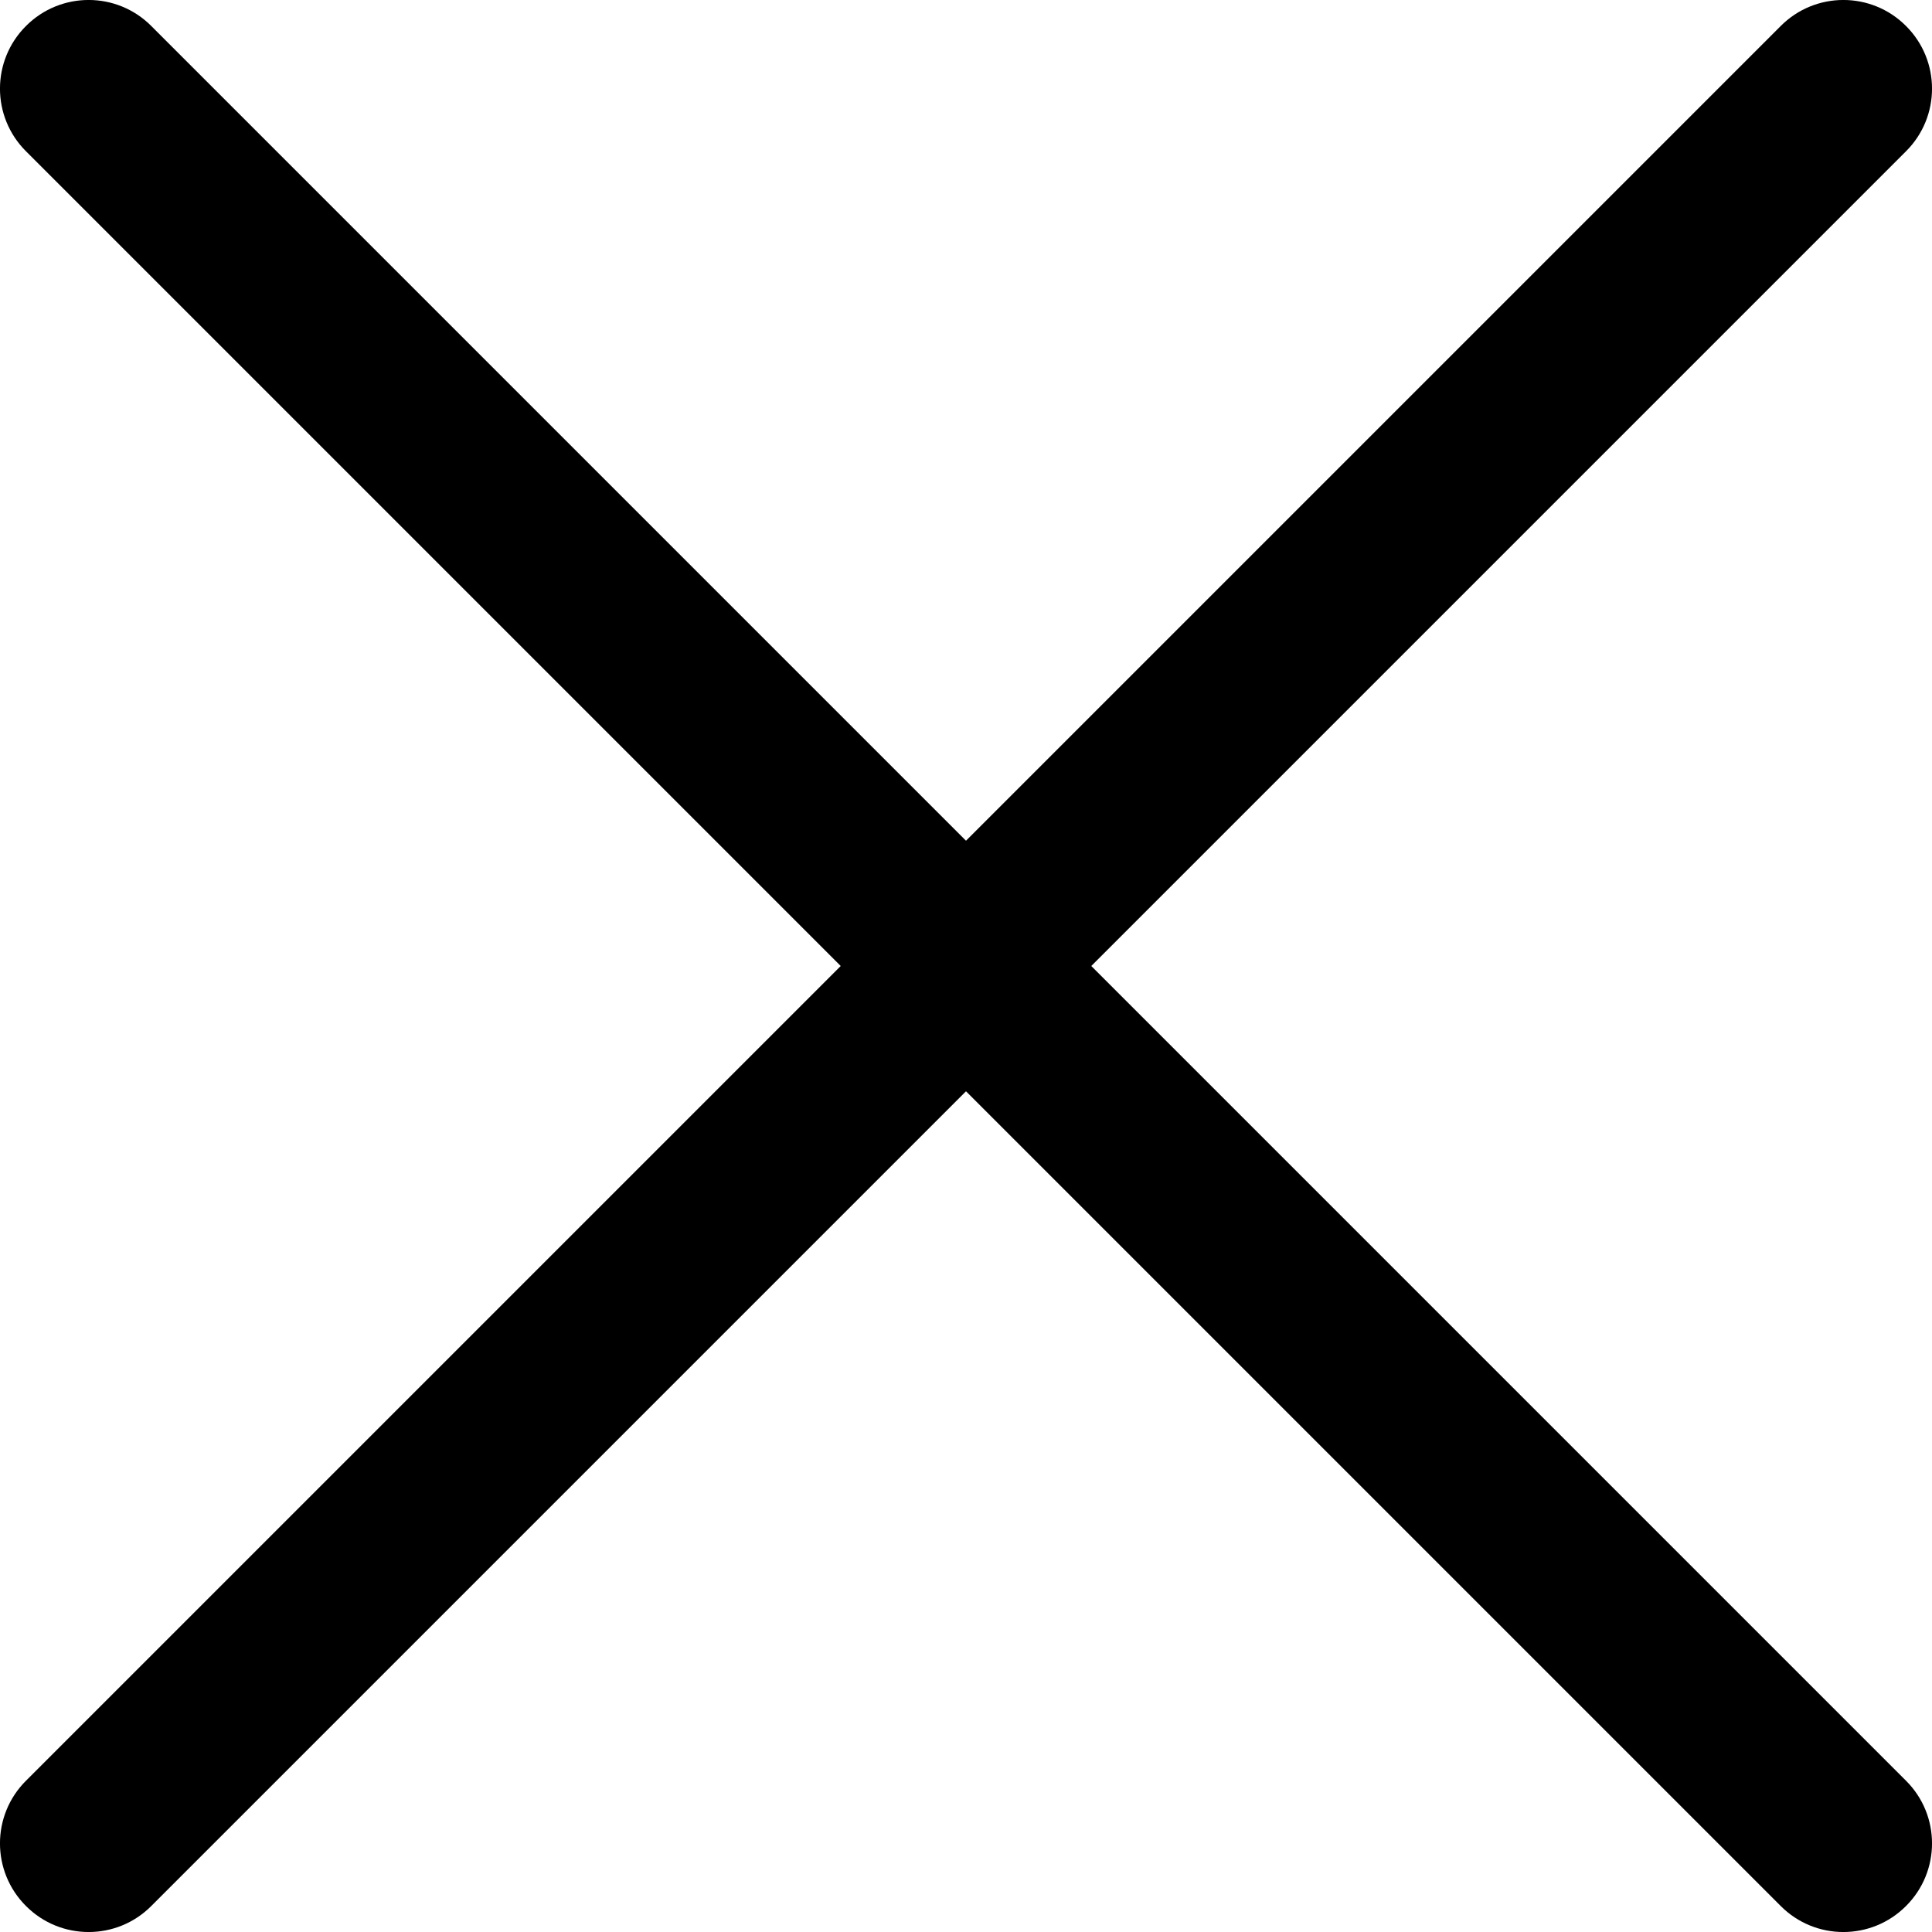
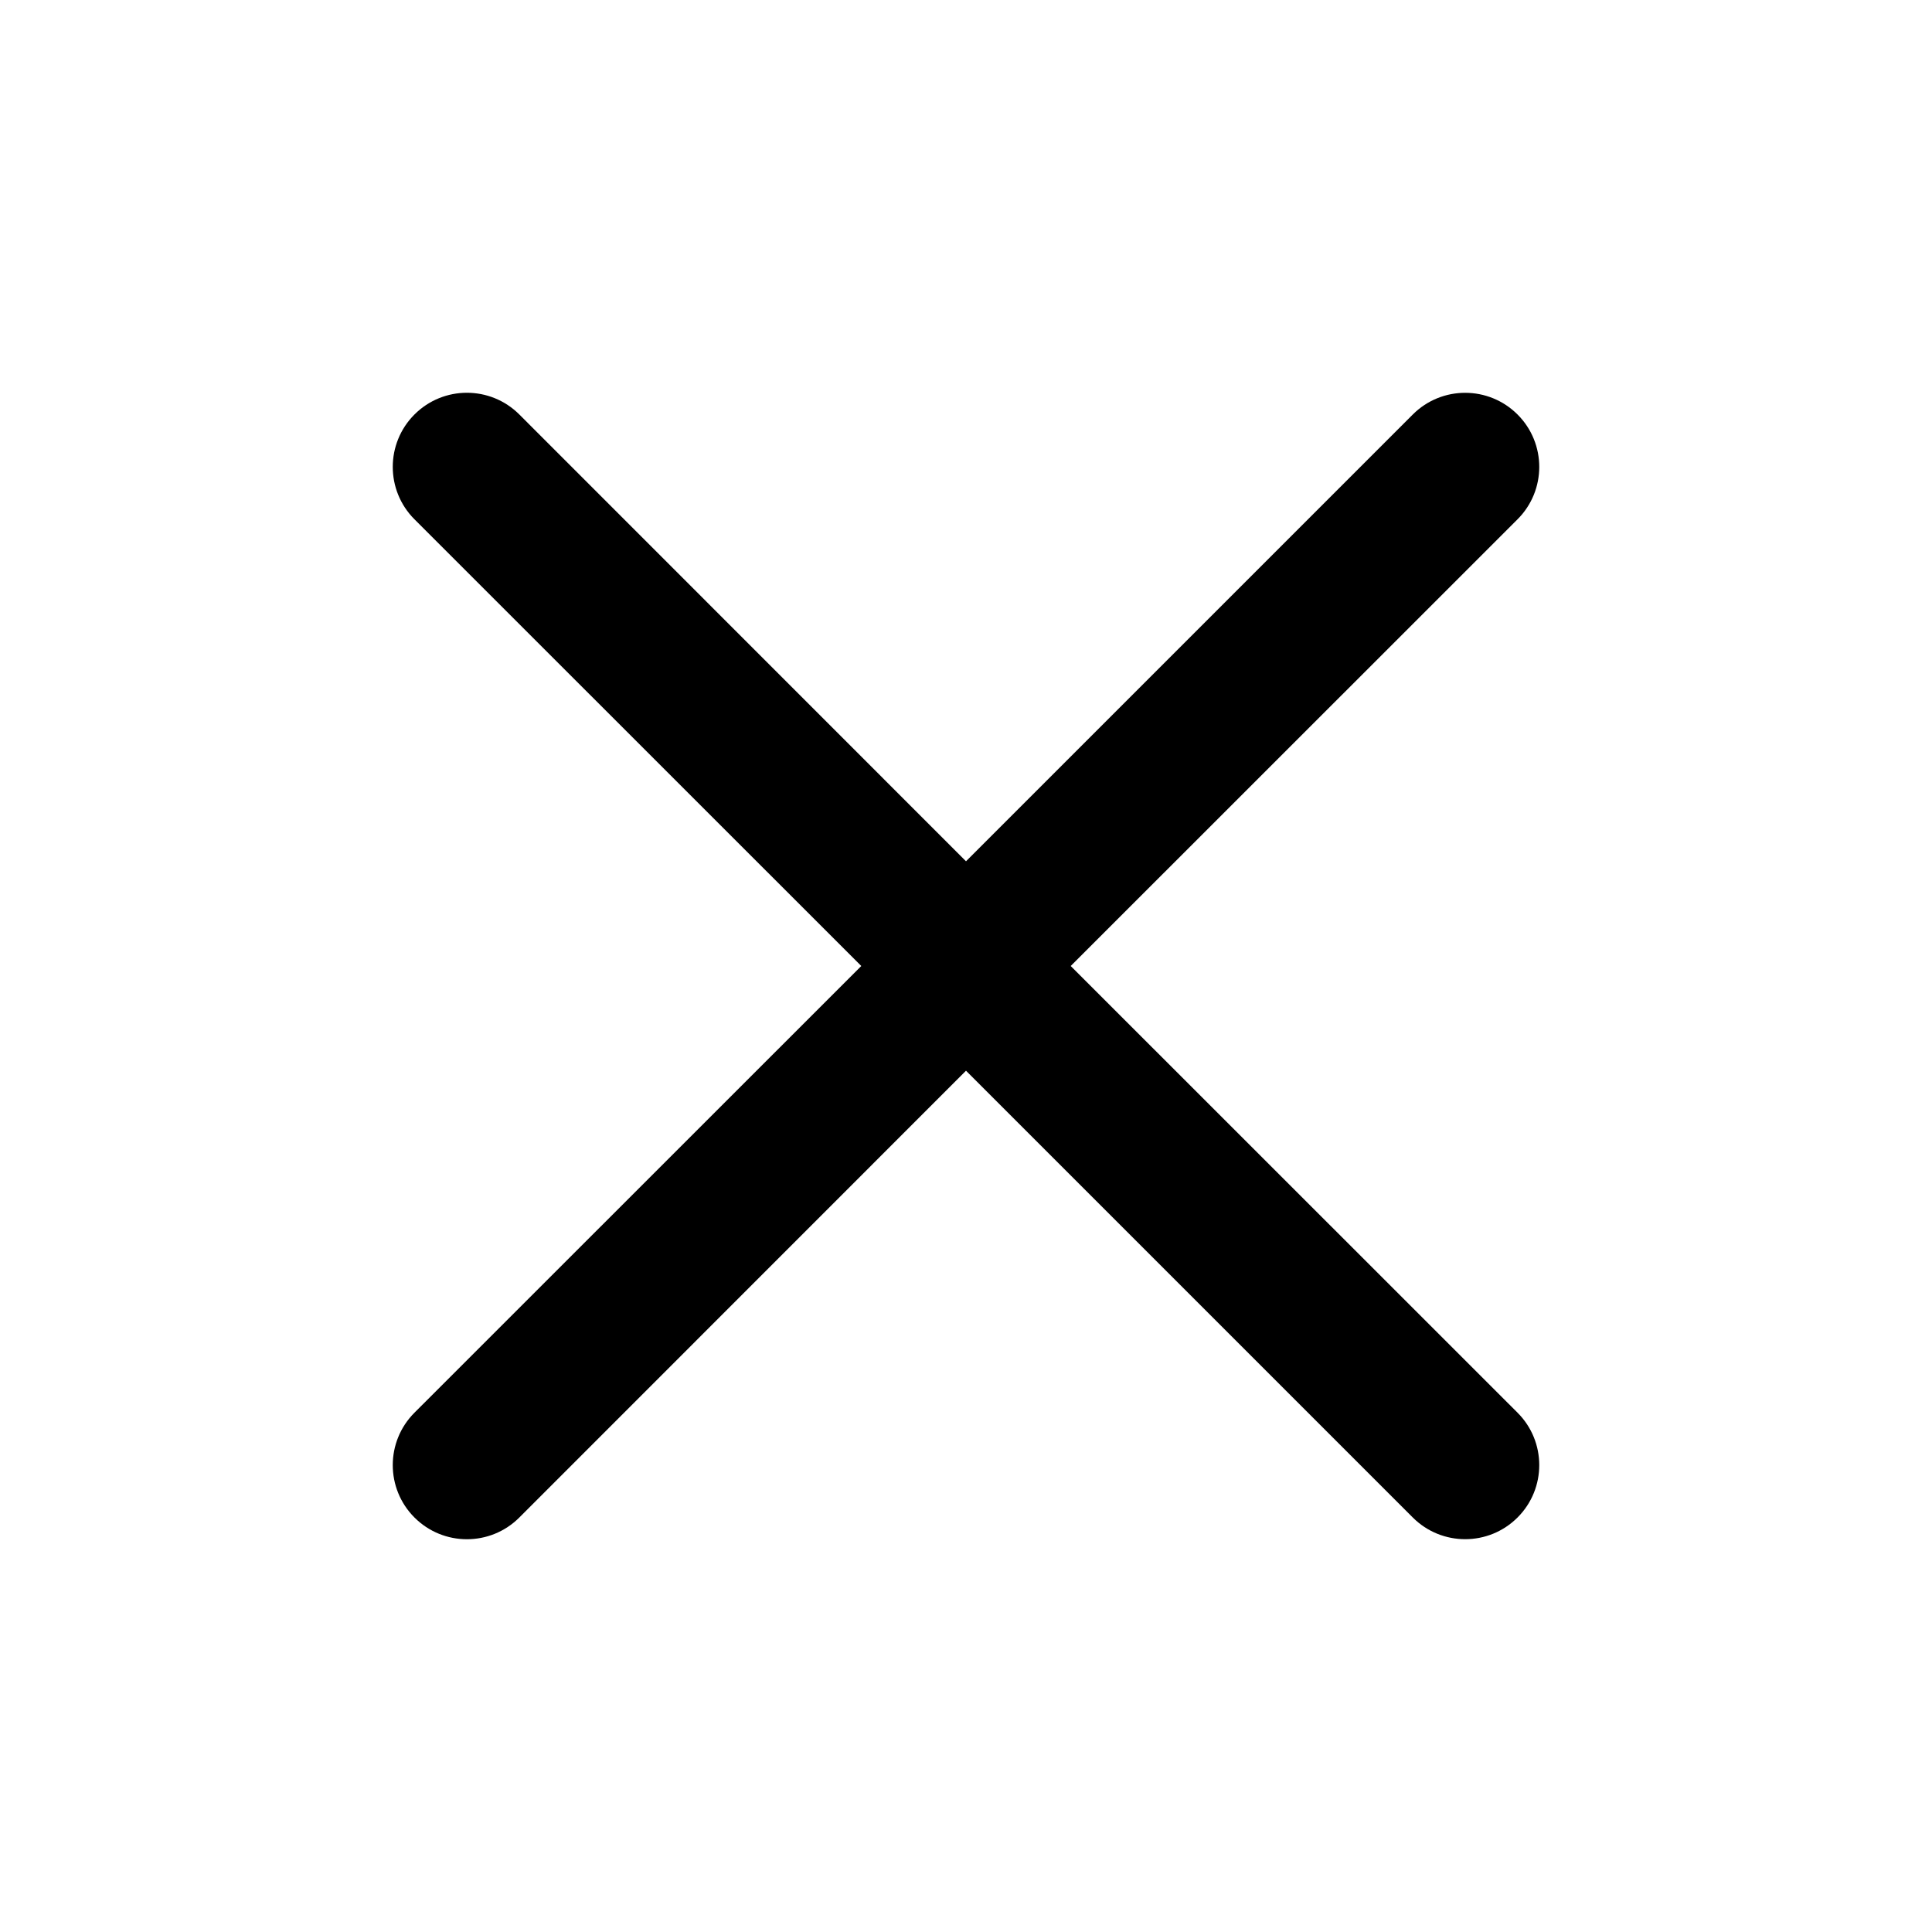
- <svg xmlns="http://www.w3.org/2000/svg" viewBox="0 0 20 20" width="20" height="20" fill="none">
-   <rect id="Krestiksvgpng.ru_ 1 1" width="20" height="20" x="0" y="0" />
-   <rect id="Krestiksvgpng.ru_ 1" width="20" height="20" x="0" y="0" />
-   <path id="Vector 1" d="M1.566 0.269C1.208 -0.09 0.627 -0.09 0.269 0.269C-0.09 0.627 -0.09 1.208 0.269 1.566L1.566 0.269ZM18.434 19.731C18.792 20.09 19.373 20.09 19.731 19.731C20.09 19.373 20.09 18.792 19.731 18.434L18.434 19.731ZM0.269 18.434C-0.09 18.792 -0.09 19.373 0.269 19.731C0.627 20.09 1.208 20.09 1.566 19.731L0.269 18.434ZM19.731 1.566C20.09 1.208 20.09 0.627 19.731 0.269C19.373 -0.09 18.792 -0.09 18.434 0.269L19.731 1.566ZM0.269 1.566L18.434 19.731L19.731 18.434L1.566 0.269L0.269 1.566ZM1.566 19.731L19.731 1.566L18.434 0.269L0.269 18.434L1.566 19.731Z" fill="rgb(0,0,0)" fill-rule="nonzero" />
+ <svg xmlns="http://www.w3.org/2000/svg" width="48" height="48" viewBox="0 0 15 15">
+   <path fill-rule="evenodd" d="M11.782 4.032a.575.575 0 1 0-.813-.814L7.5 6.687L4.032 3.218a.575.575 0 0 0-.814.814L6.687 7.5l-3.469 3.468a.575.575 0 0 0 .814.814L7.5 8.313l3.469 3.469a.575.575 0 0 0 .813-.814L8.313 7.5l3.469-3.468Z" clip-rule="evenodd" />
</svg>
